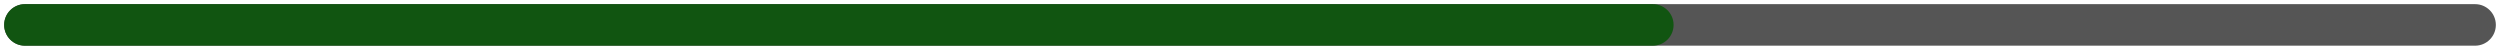
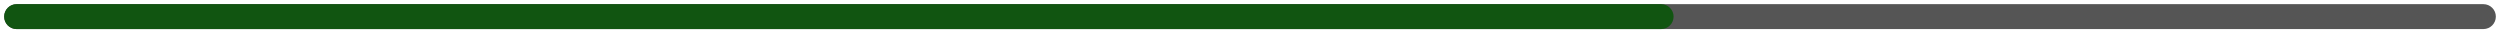
<svg xmlns="http://www.w3.org/2000/svg" width="602" height="12">
-   <rect width="600" height="10" x="1" y="1" rx="5" ry="5" fill="#555" />
-   <rect width="402" height="10" x="1" y="1" rx="5" ry="5" fill="#151" />
+   <rect width="600" height="6" x="1" y="1" rx="3" ry="3" fill="#555" />
+   <rect width="402" height="6" x="1" y="1" rx="3" ry="3" fill="#151" />
</svg>
